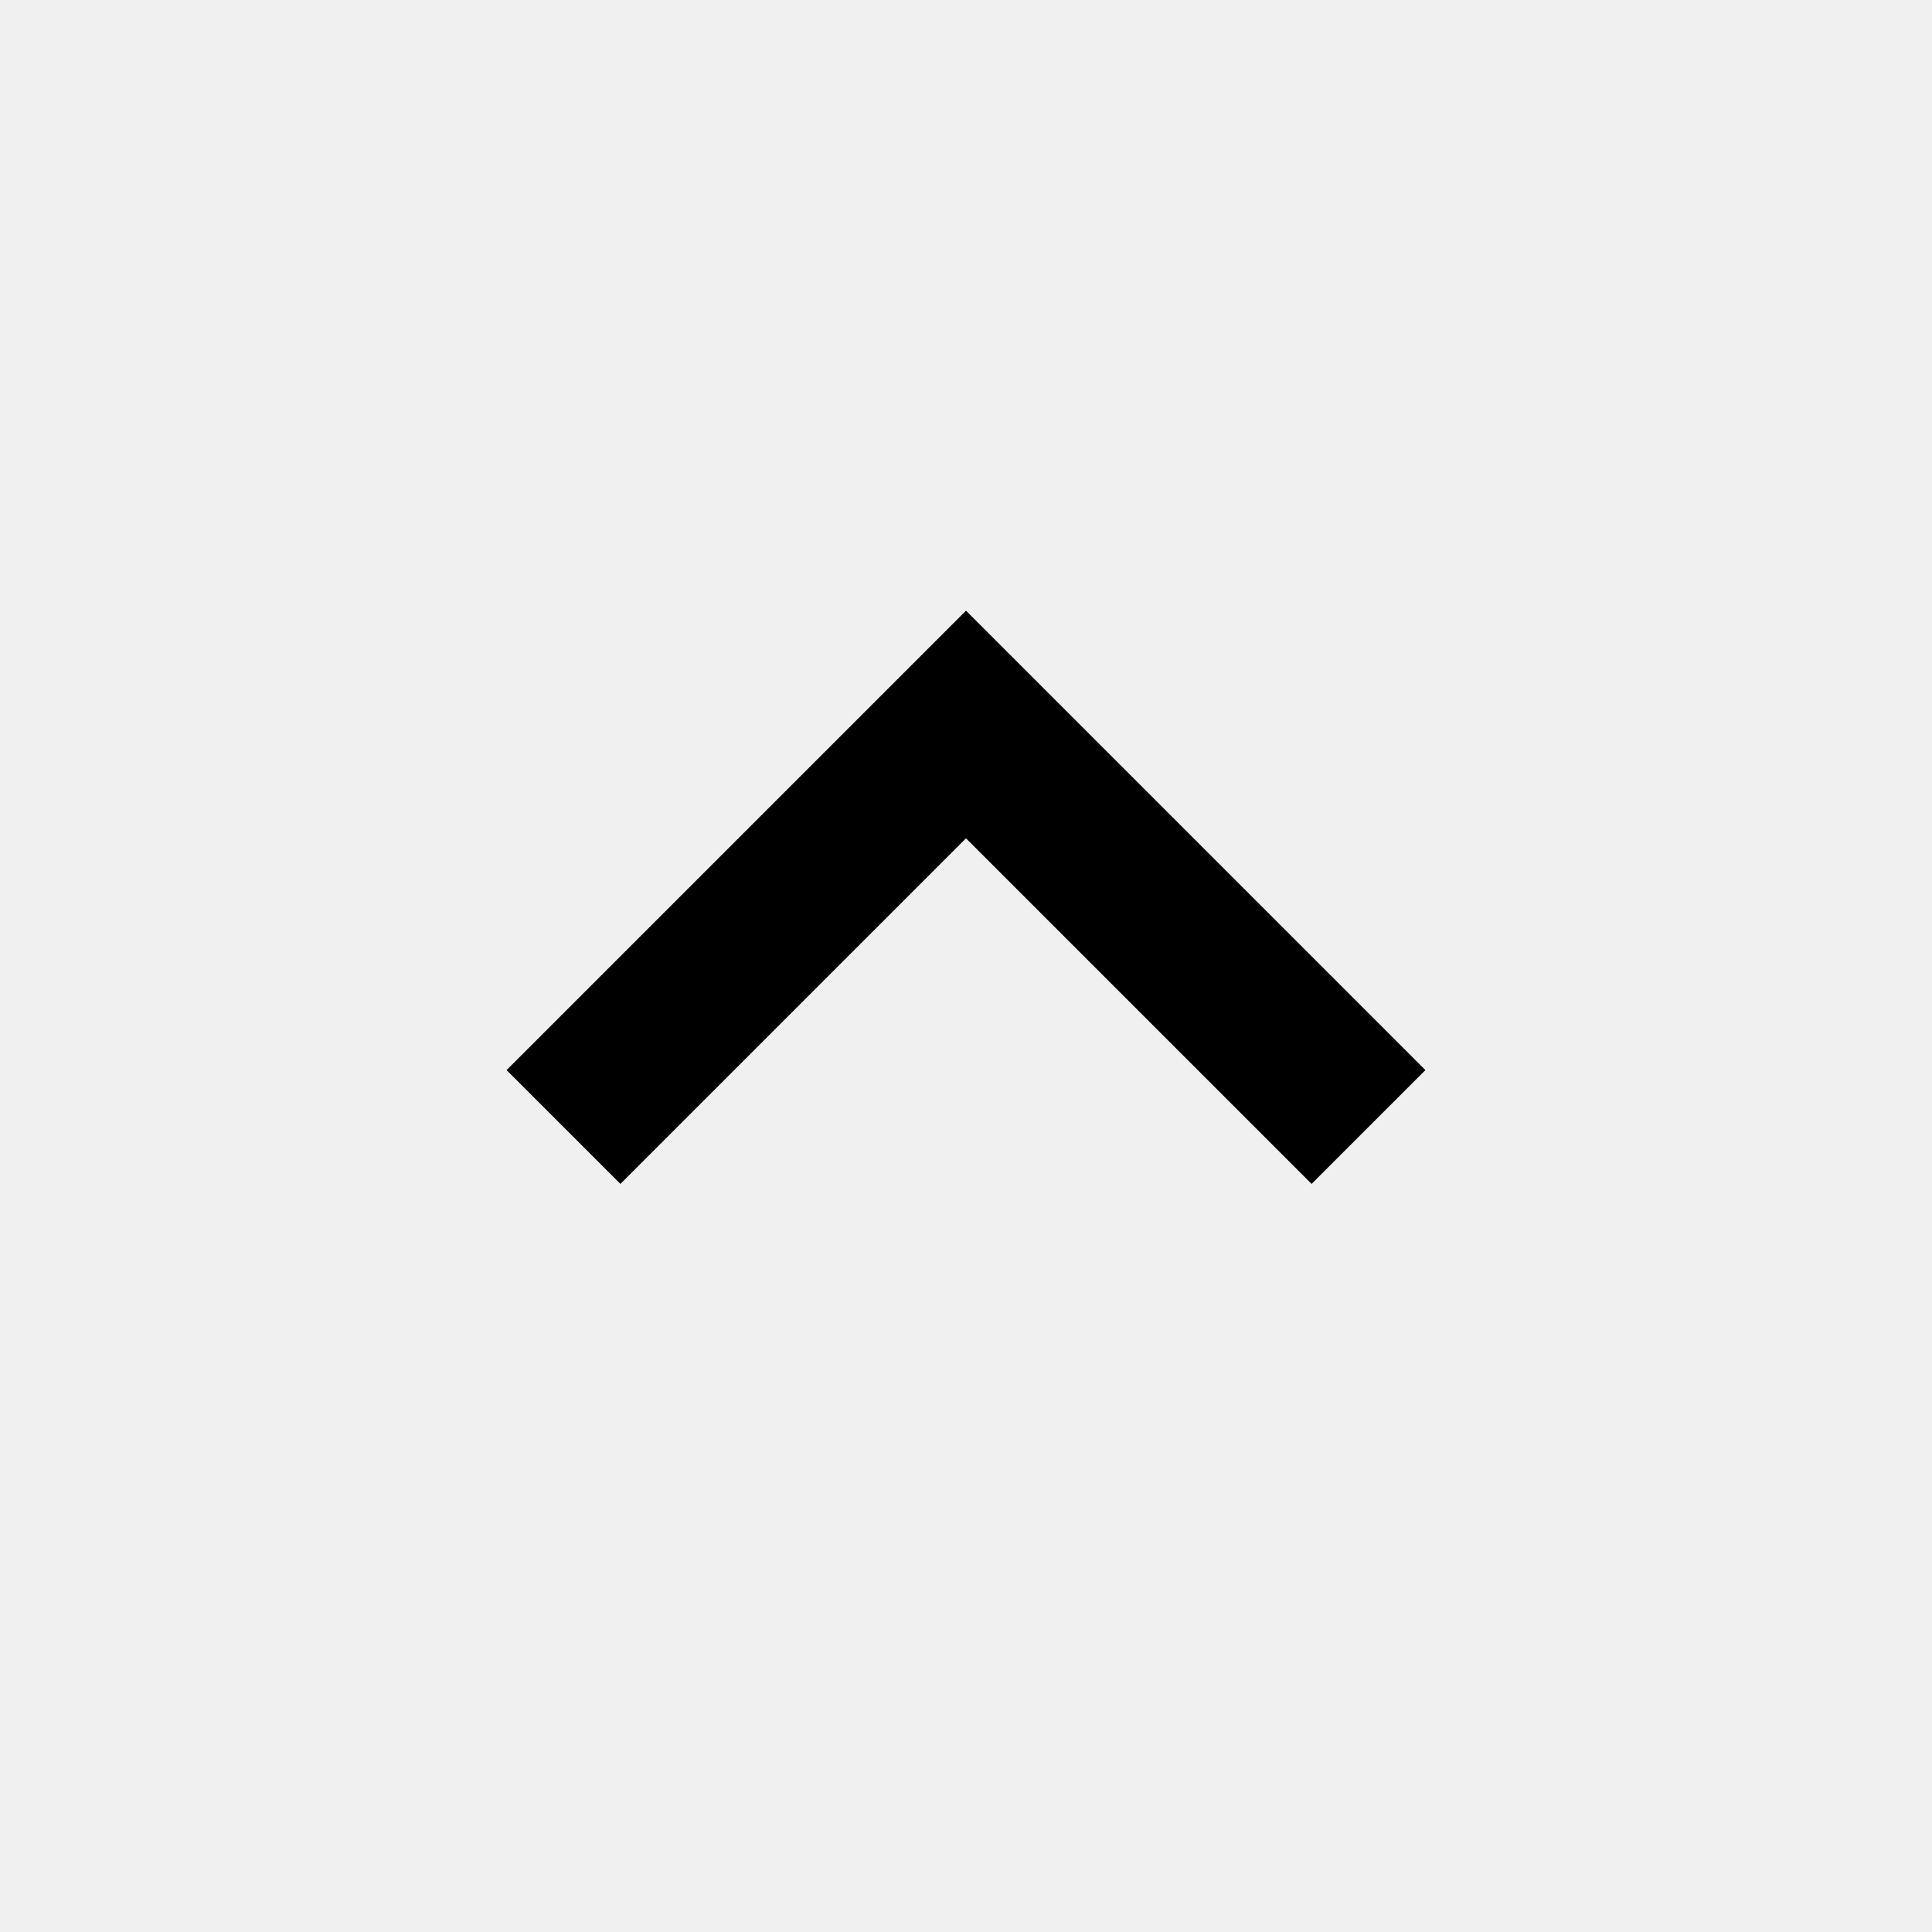
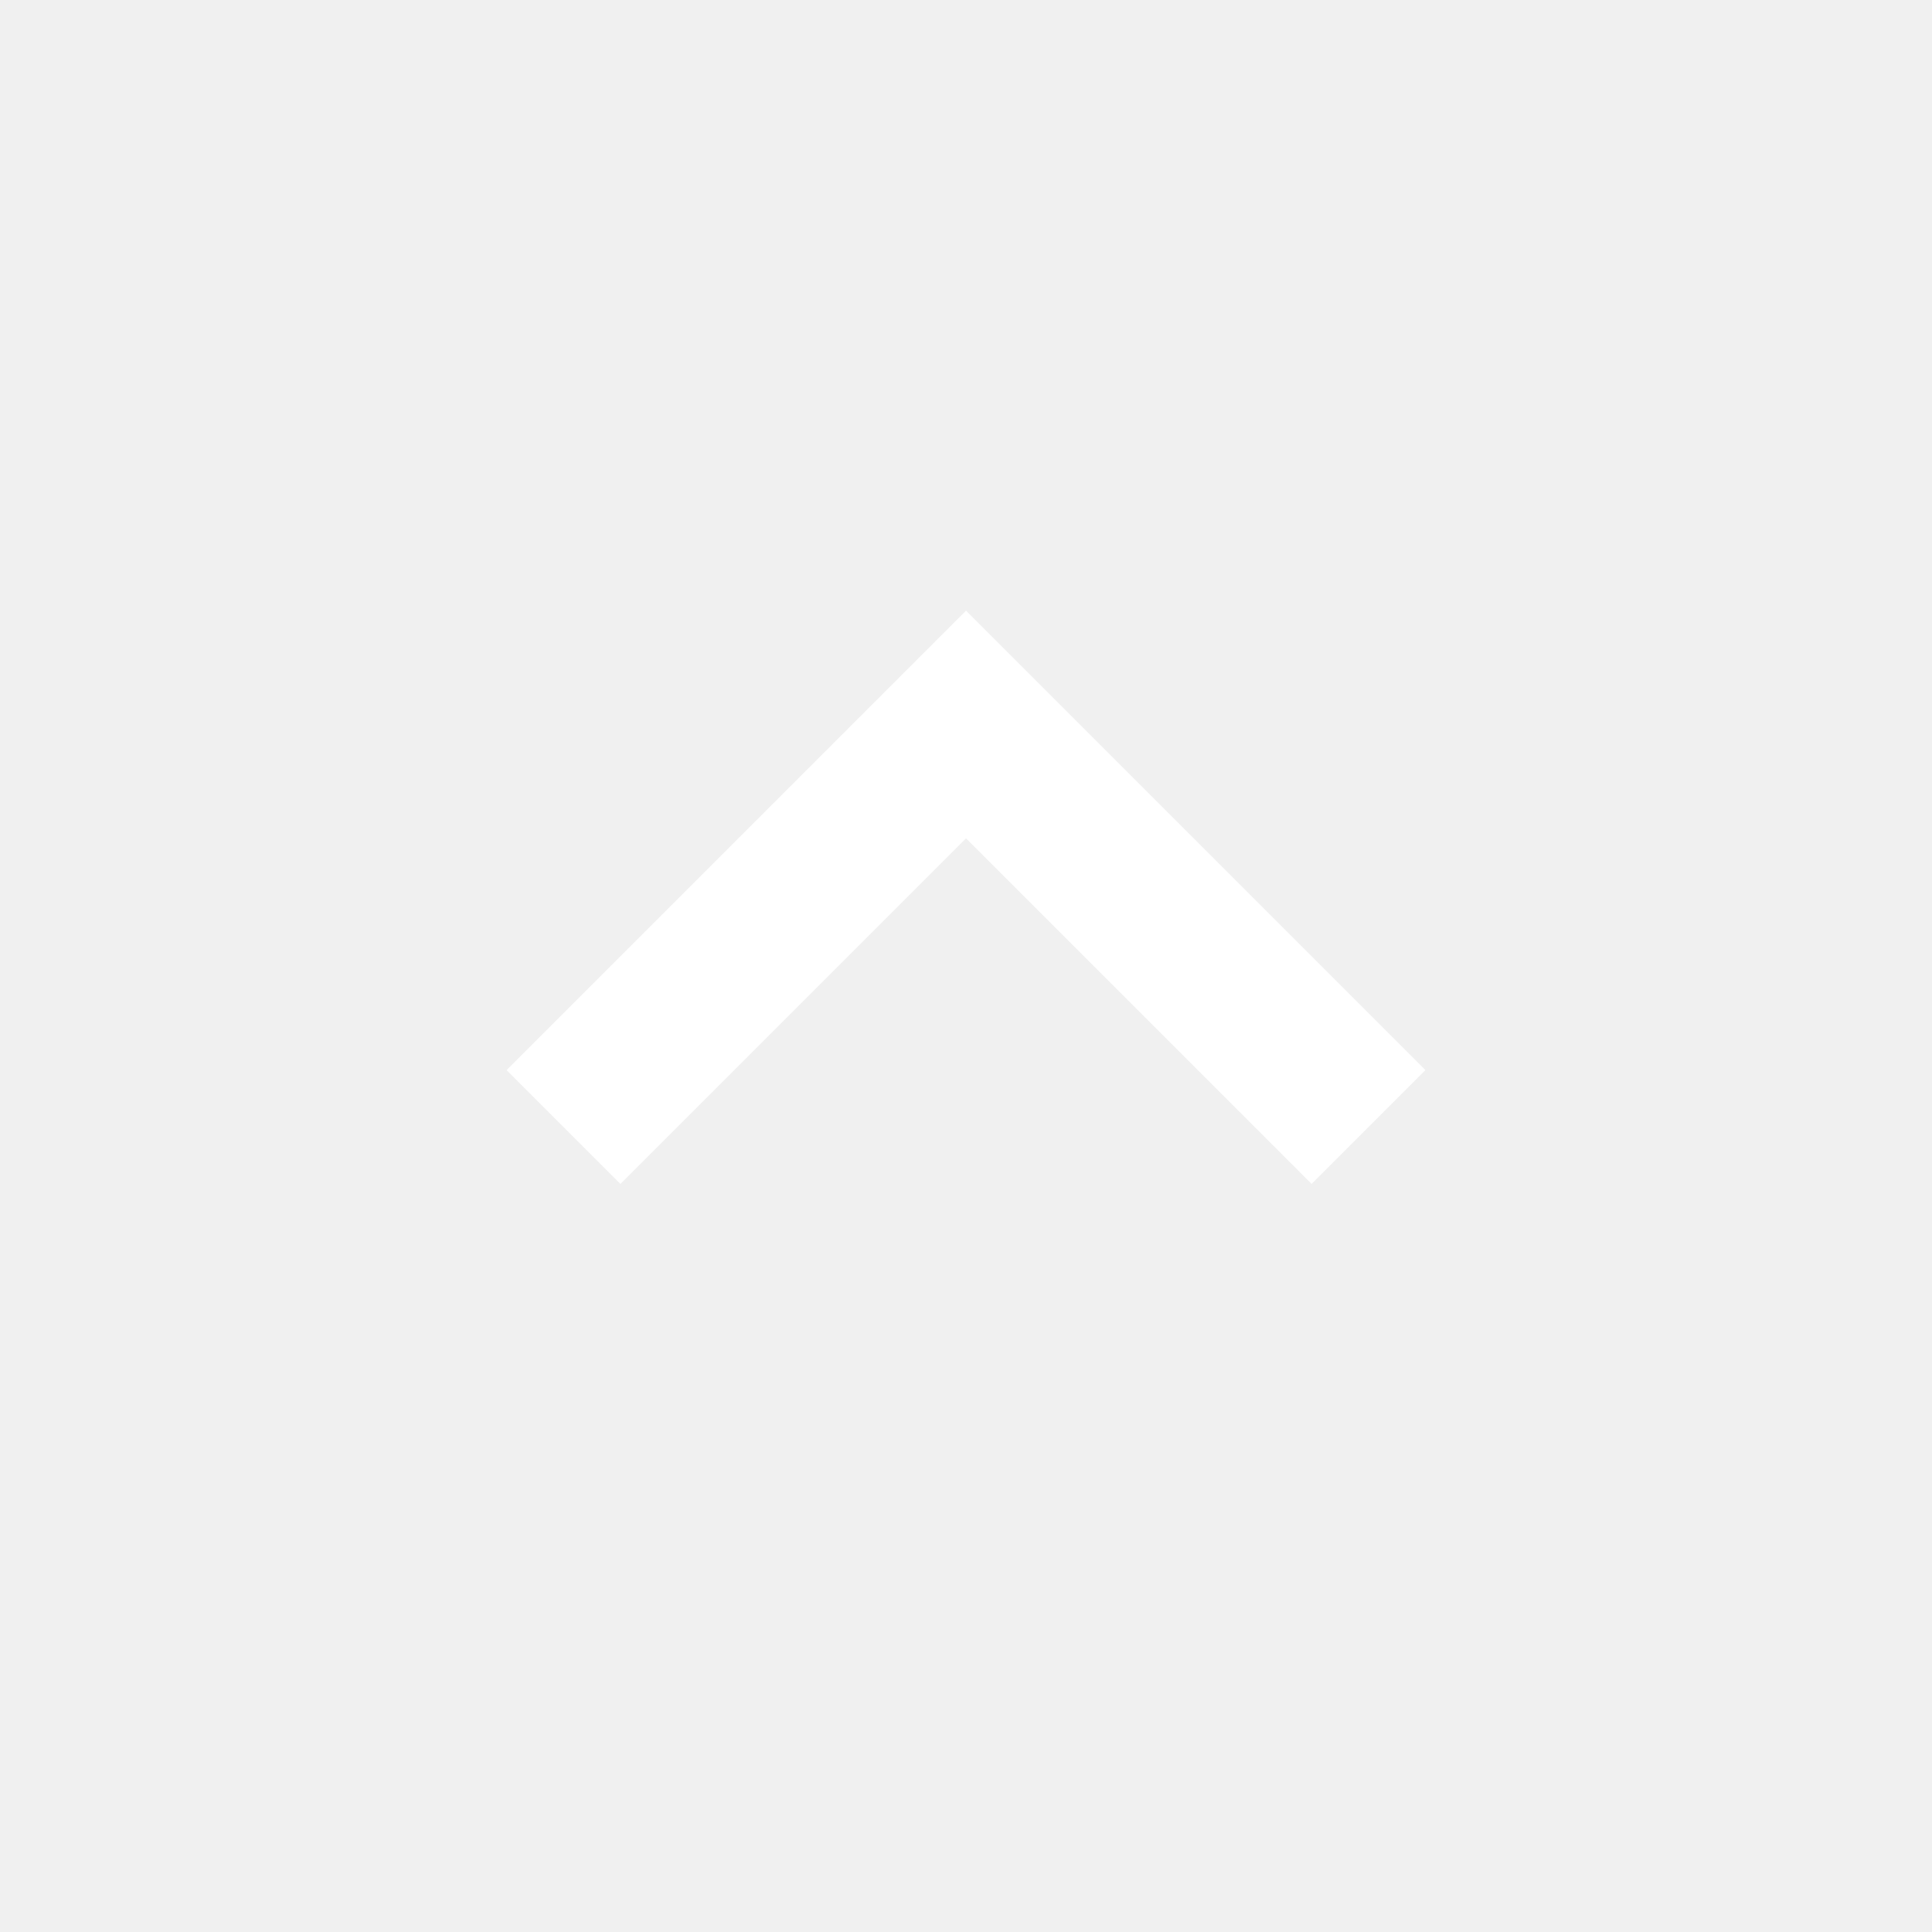
- <svg xmlns="http://www.w3.org/2000/svg" width="24" height="24" viewBox="0 0 24 24" fill="none">
-   <path d="M6.293 13.293L7.707 14.707L12 10.414L16.293 14.707L17.707 13.293L12 7.586L6.293 13.293Z" fill="black" />
+ <svg xmlns="http://www.w3.org/2000/svg" width="24" height="24" viewBox="0 0 24 24" fill="white">
+   <path d="M6.293 13.293L7.707 14.707L12 10.414L16.293 14.707L17.707 13.293L12 7.586L6.293 13.293Z" />
</svg>
